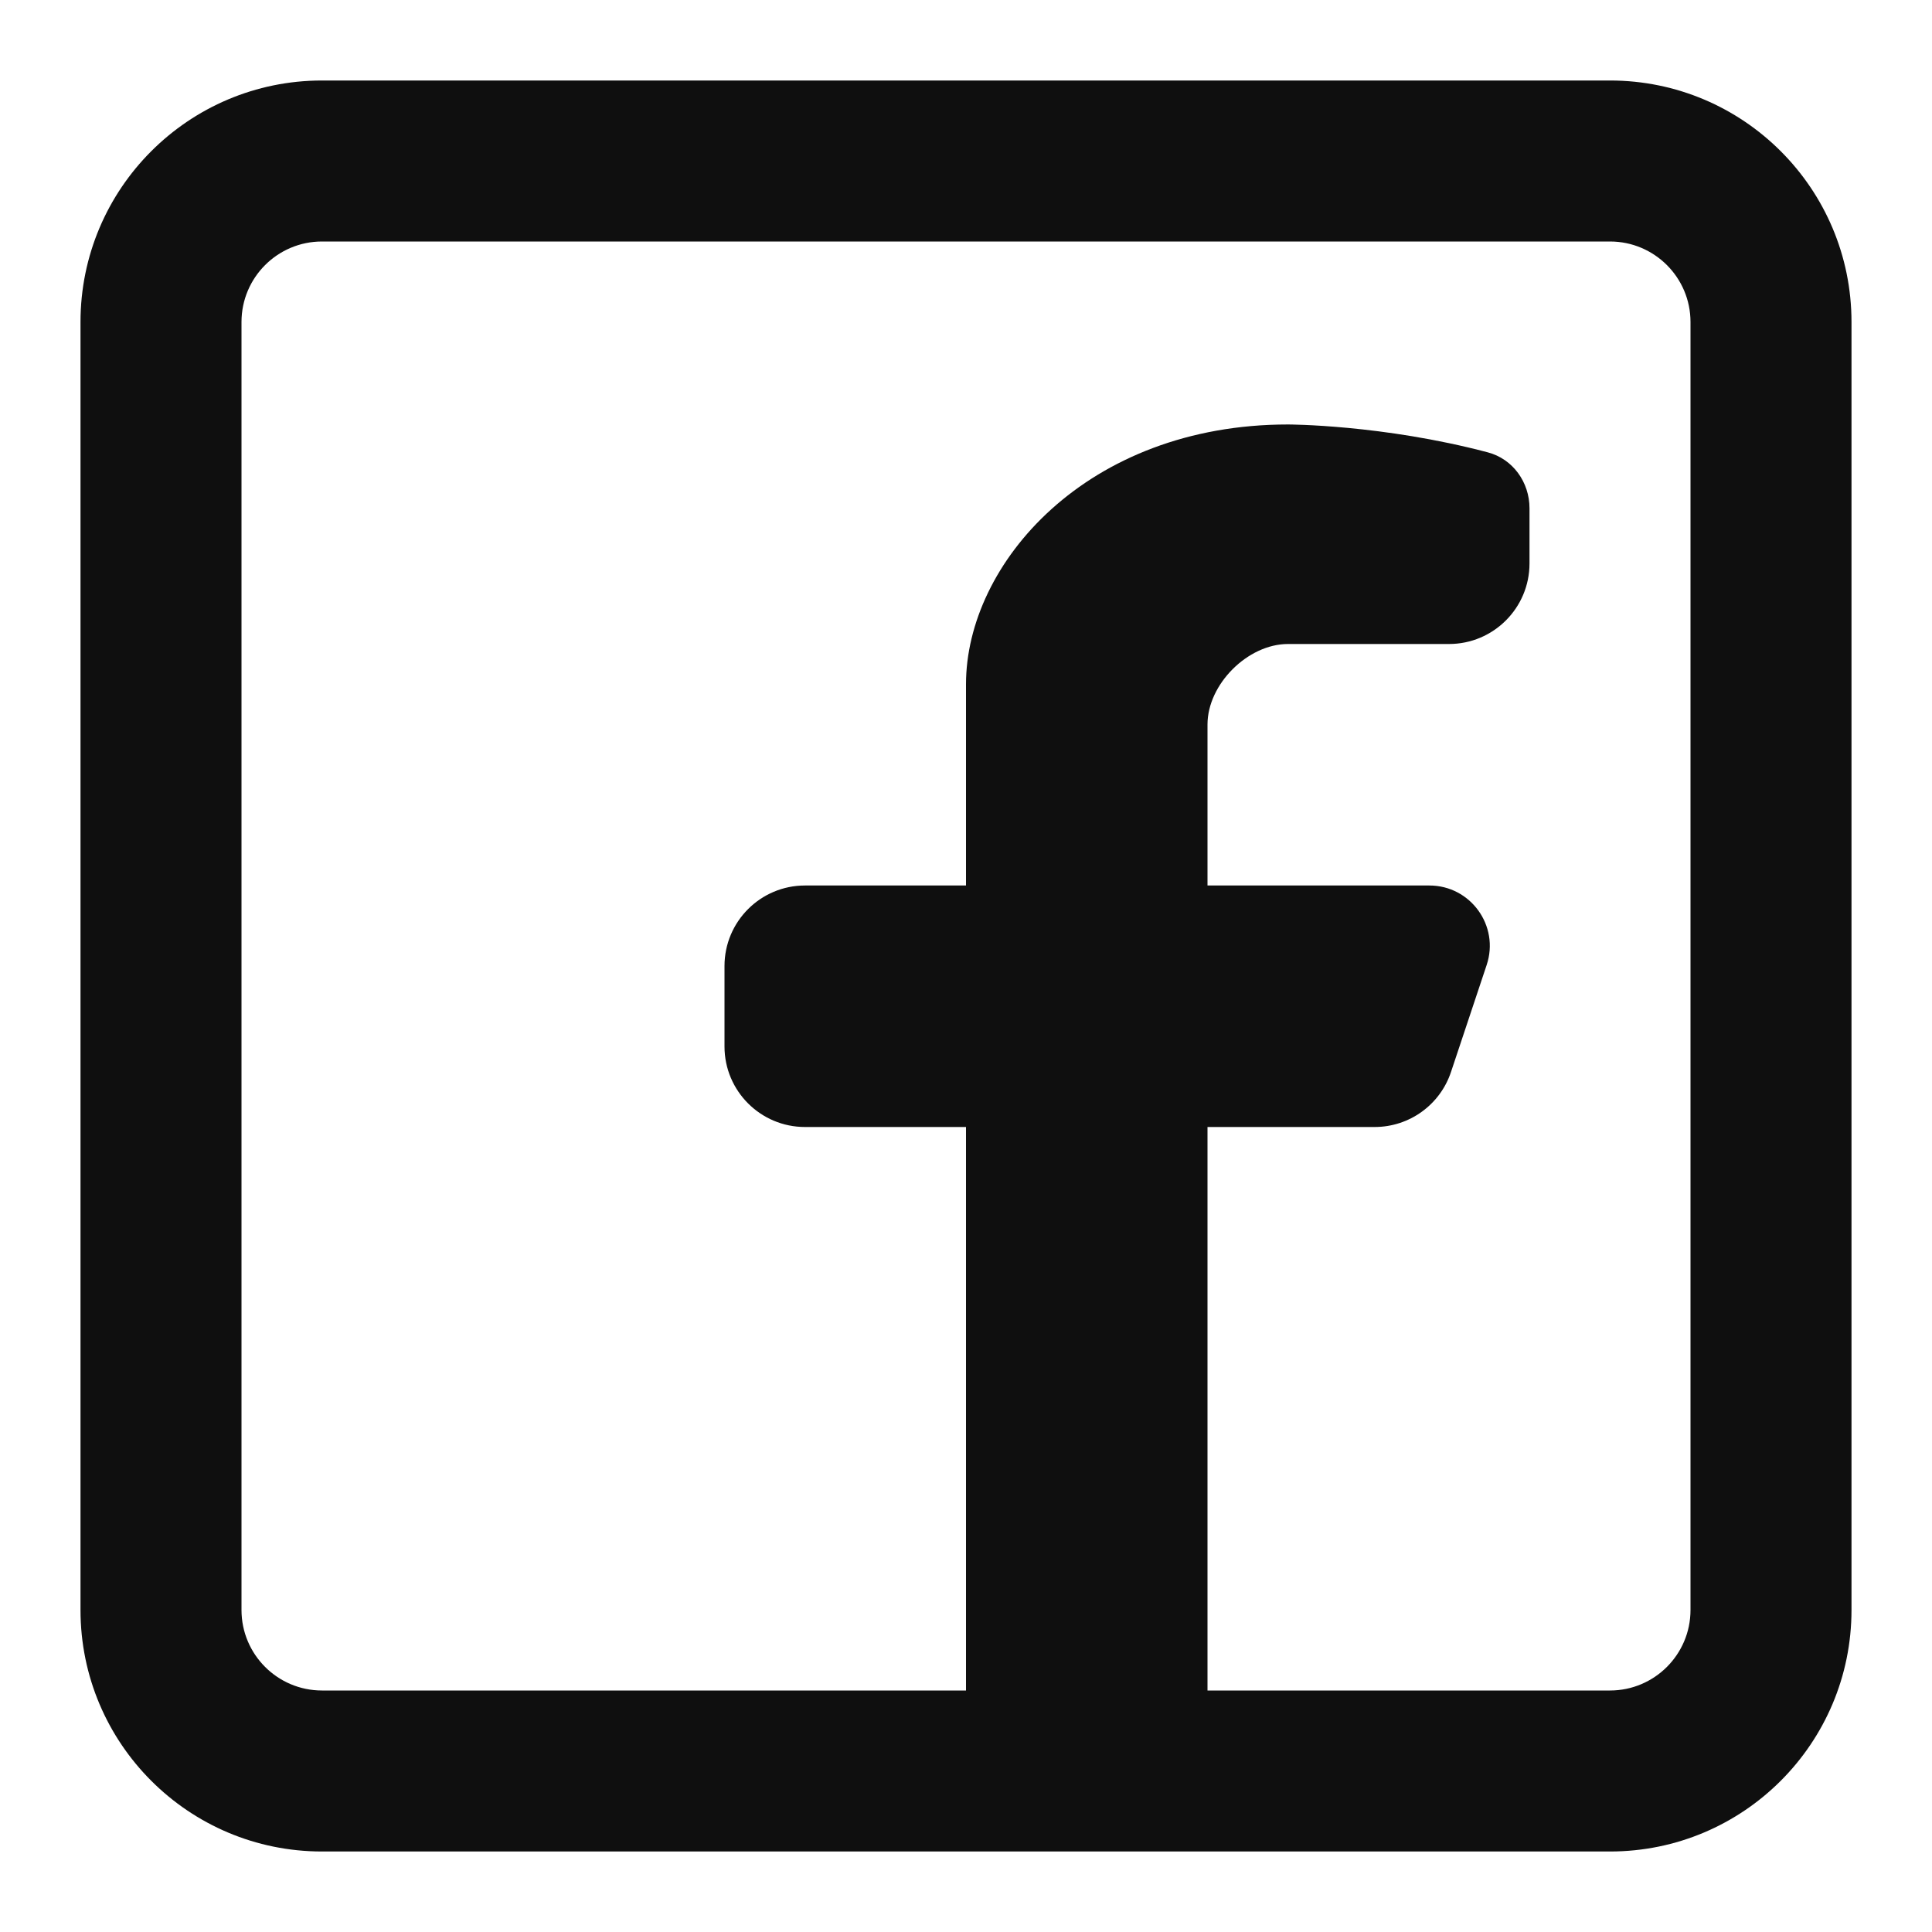
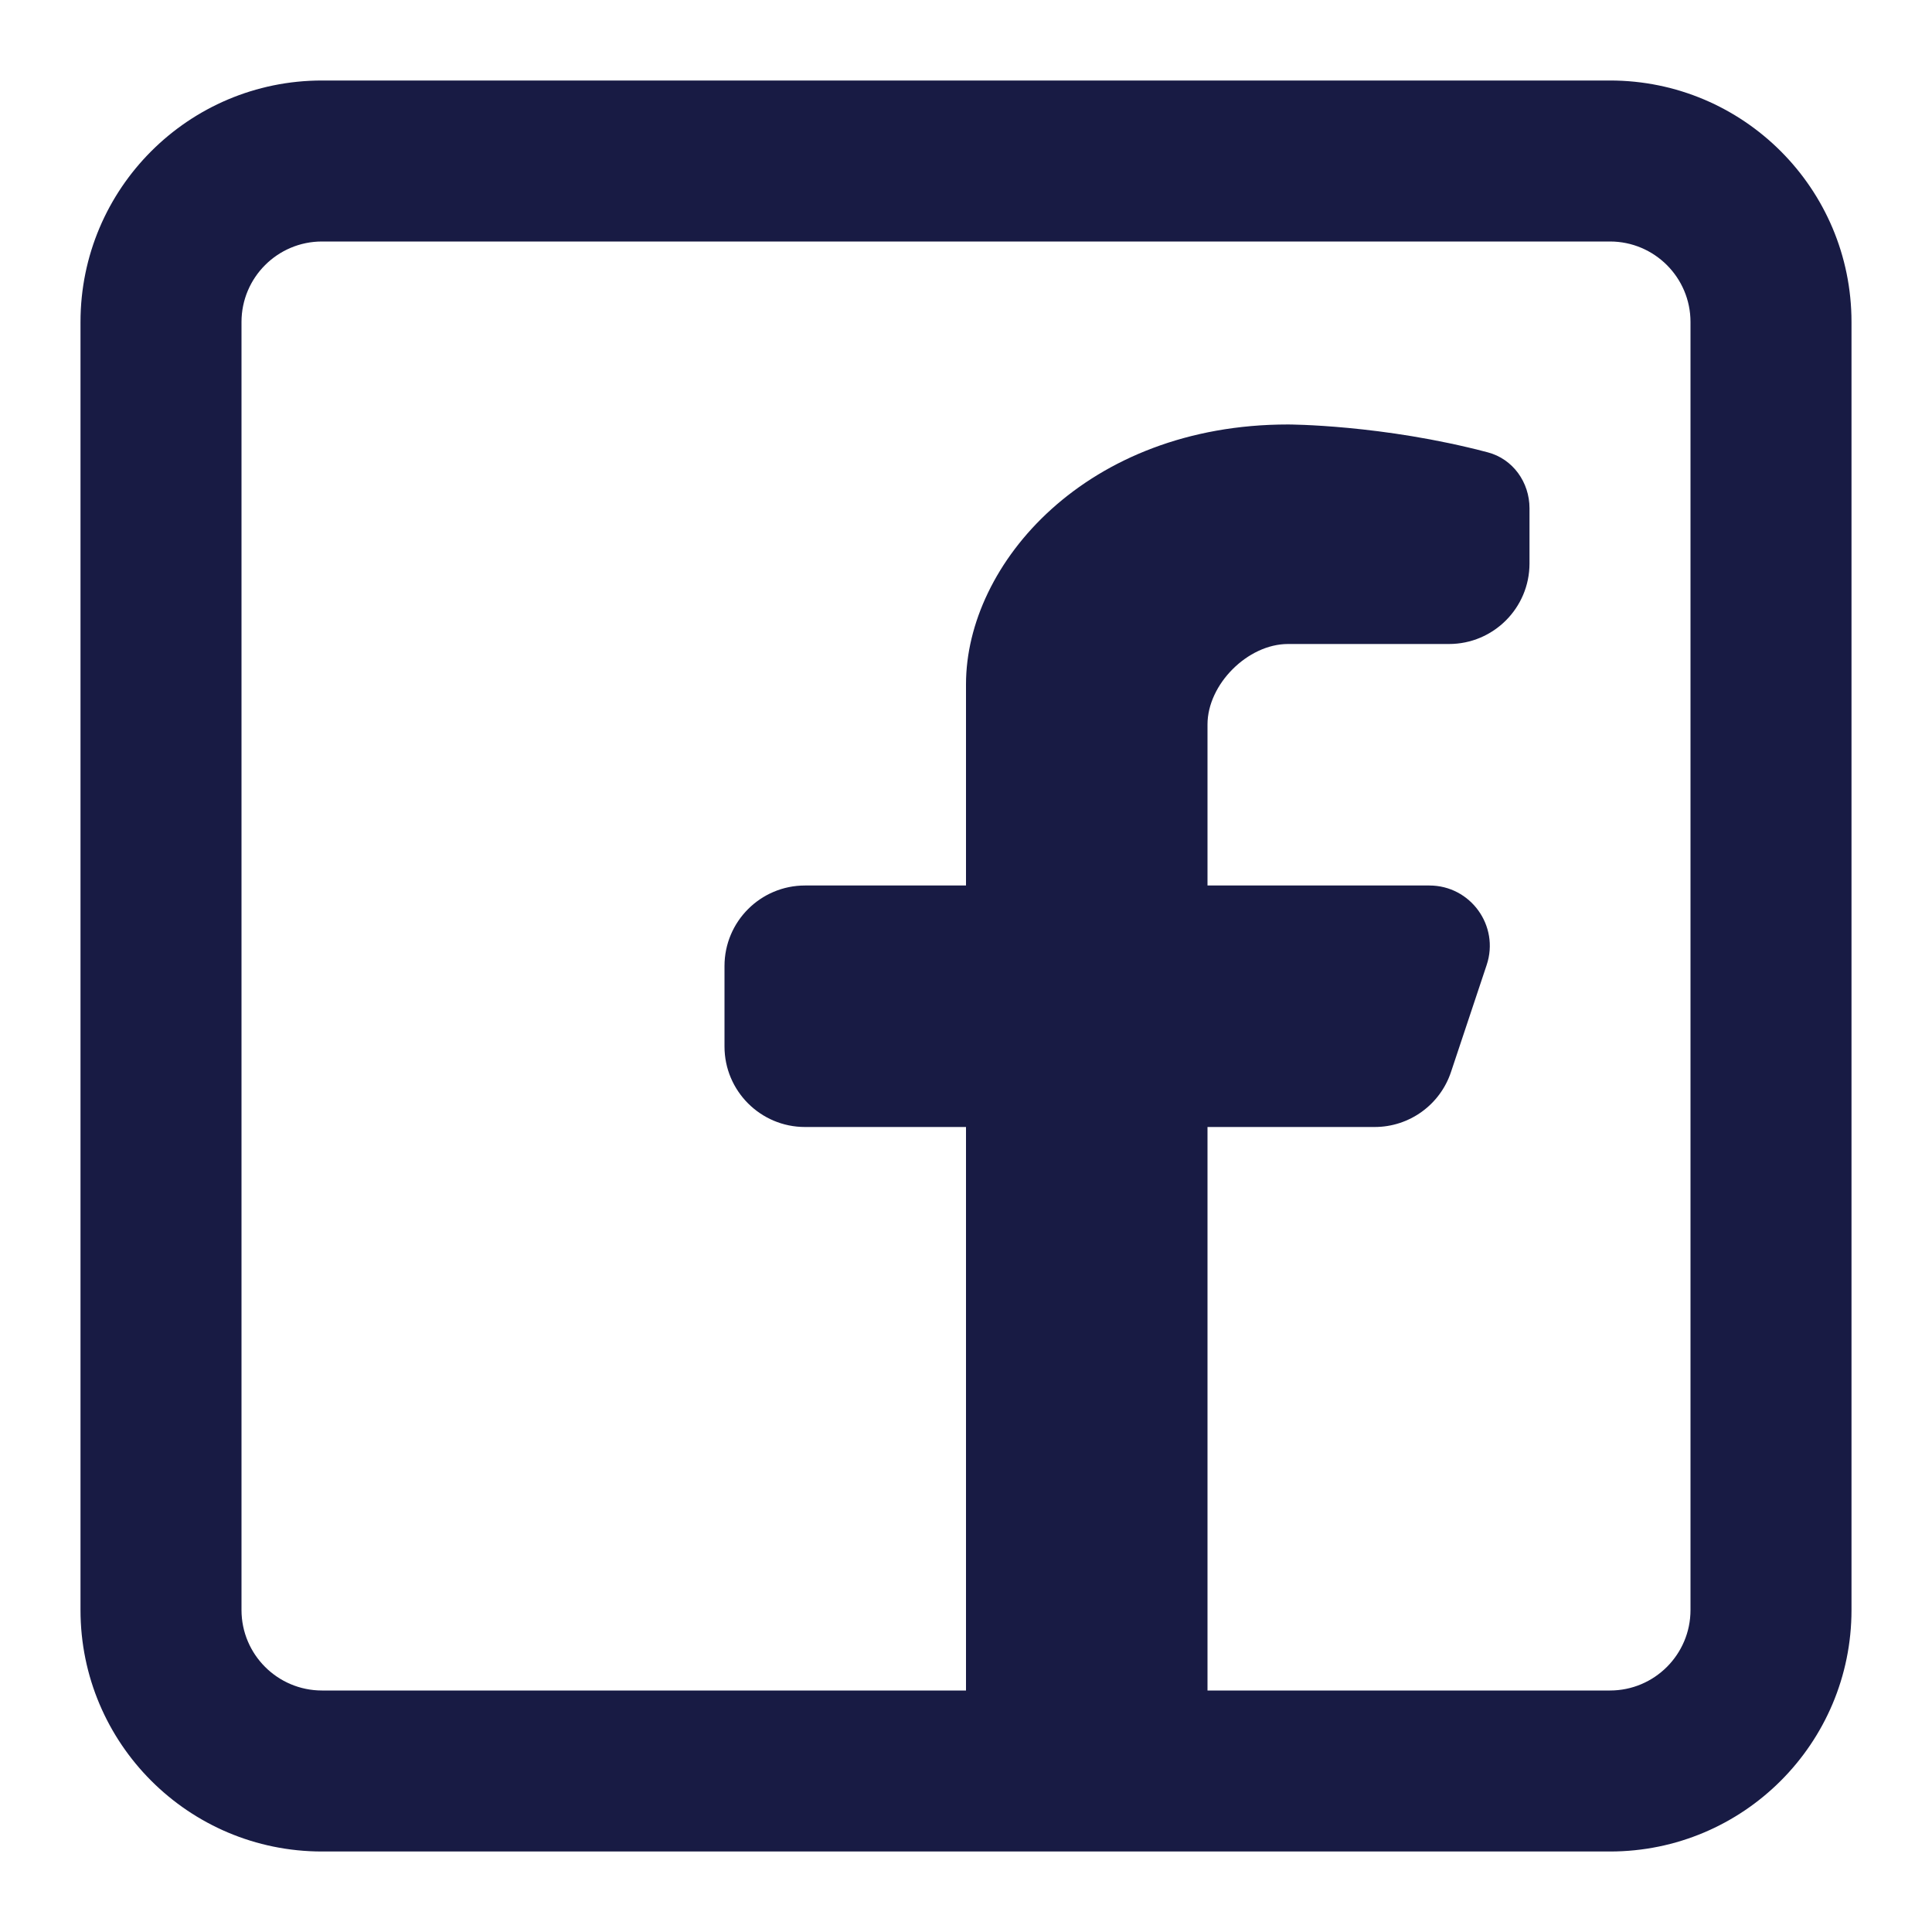
<svg xmlns="http://www.w3.org/2000/svg" width="20" height="20" viewBox="0 0 24 24" fill="none">
-   <path fill-rule="evenodd" clip-rule="evenodd" d="M20 1C21.657 1 23 2.343 23 4V20C23 21.657 21.657 23 20 23H4C2.343 23 1 21.657 1 20V4C1 2.343 2.343 1 4 1H20ZM20 3C20.552 3 21 3.448 21 4V20C21 20.552 20.552 21 20 21H15V14H17.076C17.507 14 17.889 13.725 18.025 13.316L18.468 11.987C18.63 11.501 18.268 11 17.756 11H15V9C15 8.5 15.5 8 16 8H18C18.552 8 19 7.552 19 7V6.314C19 5.991 18.794 5.701 18.481 5.619C17.171 5.273 16 5.273 16 5.273C13.5 5.273 12 7 12 8.5V11H10C9.448 11 9 11.448 9 12V13C9 13.552 9.448 14 10 14H12V21H4C3.448 21 3 20.552 3 20V4C3 3.448 3.448 3 4 3H20Z" fill="#0F0F0F" />
+   <path fill-rule="evenodd" clip-rule="evenodd" d="M20 1C21.657 1 23 2.343 23 4V20C23 21.657 21.657 23 20 23H4C2.343 23 1 21.657 1 20V4C1 2.343 2.343 1 4 1H20ZM20 3C20.552 3 21 3.448 21 4V20C21 20.552 20.552 21 20 21H15V14H17.076C17.507 14 17.889 13.725 18.025 13.316L18.468 11.987C18.63 11.501 18.268 11 17.756 11H15V9C15 8.5 15.5 8 16 8H18C18.552 8 19 7.552 19 7V6.314C19 5.991 18.794 5.701 18.481 5.619C17.171 5.273 16 5.273 16 5.273C13.5 5.273 12 7 12 8.5V11H10C9.448 11 9 11.448 9 12V13C9 13.552 9.448 14 10 14H12V21H4C3.448 21 3 20.552 3 20V4C3 3.448 3.448 3 4 3H20Z" fill="#181B44" />
</svg>
